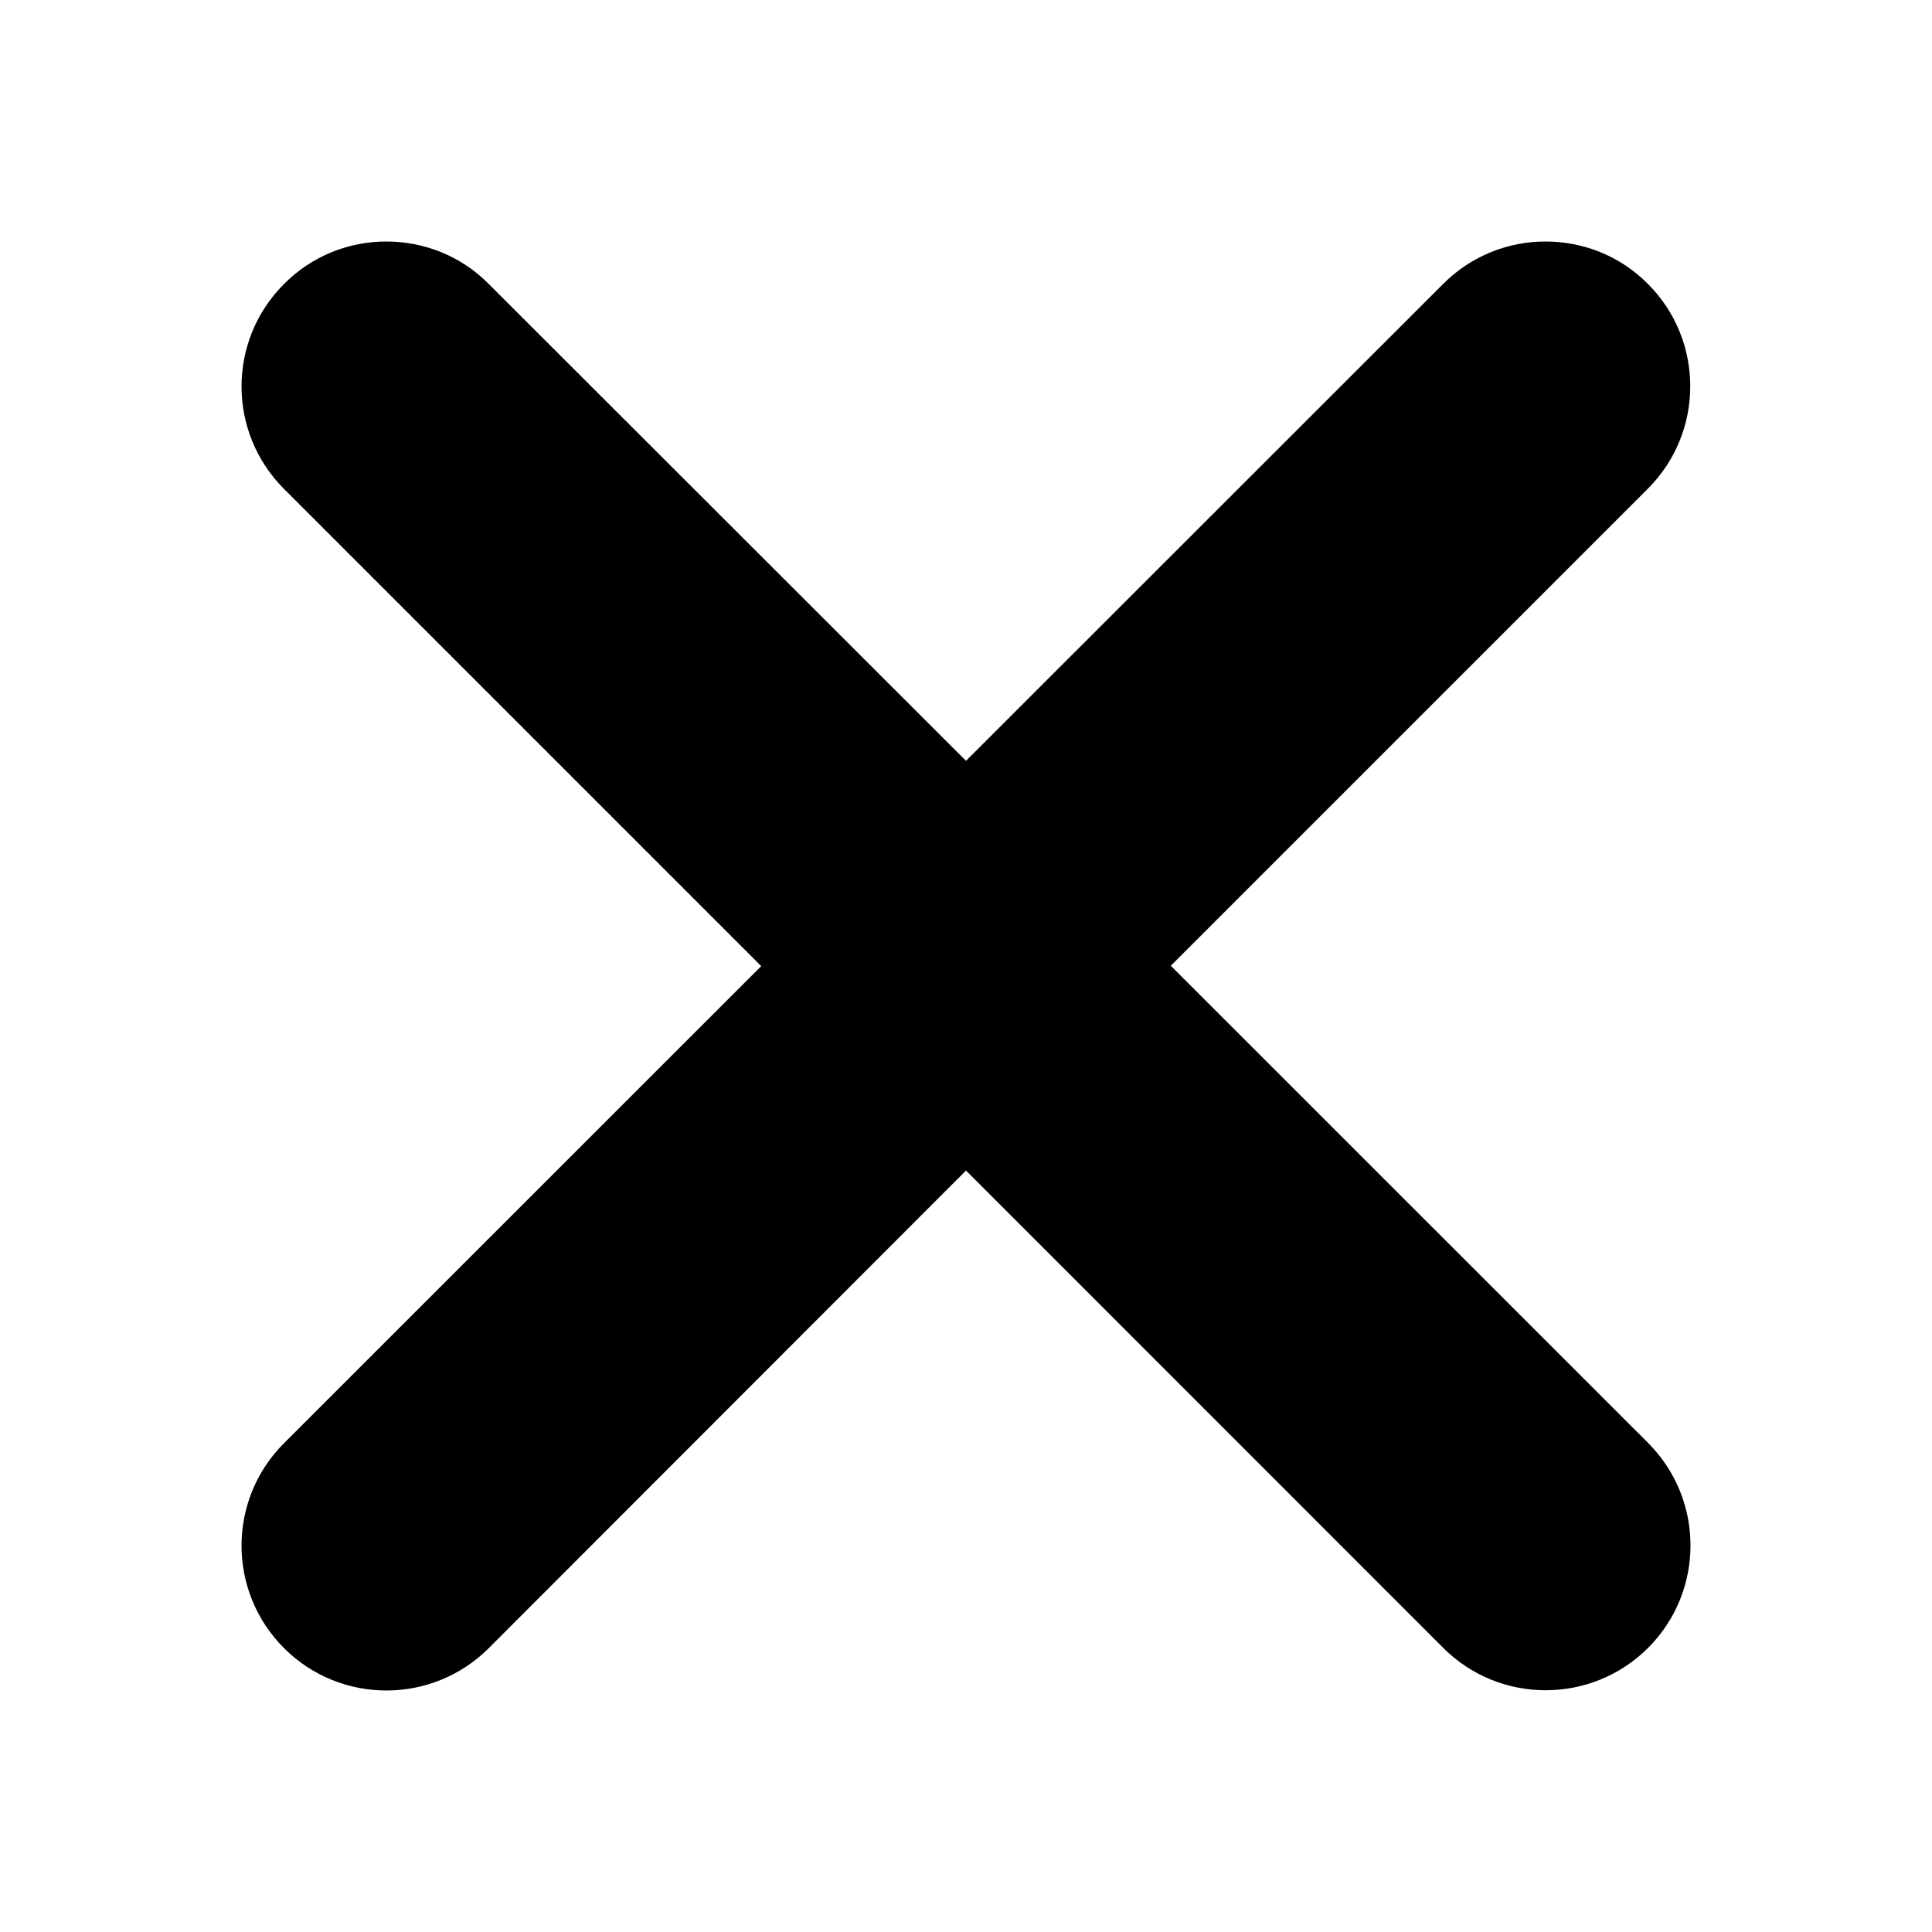
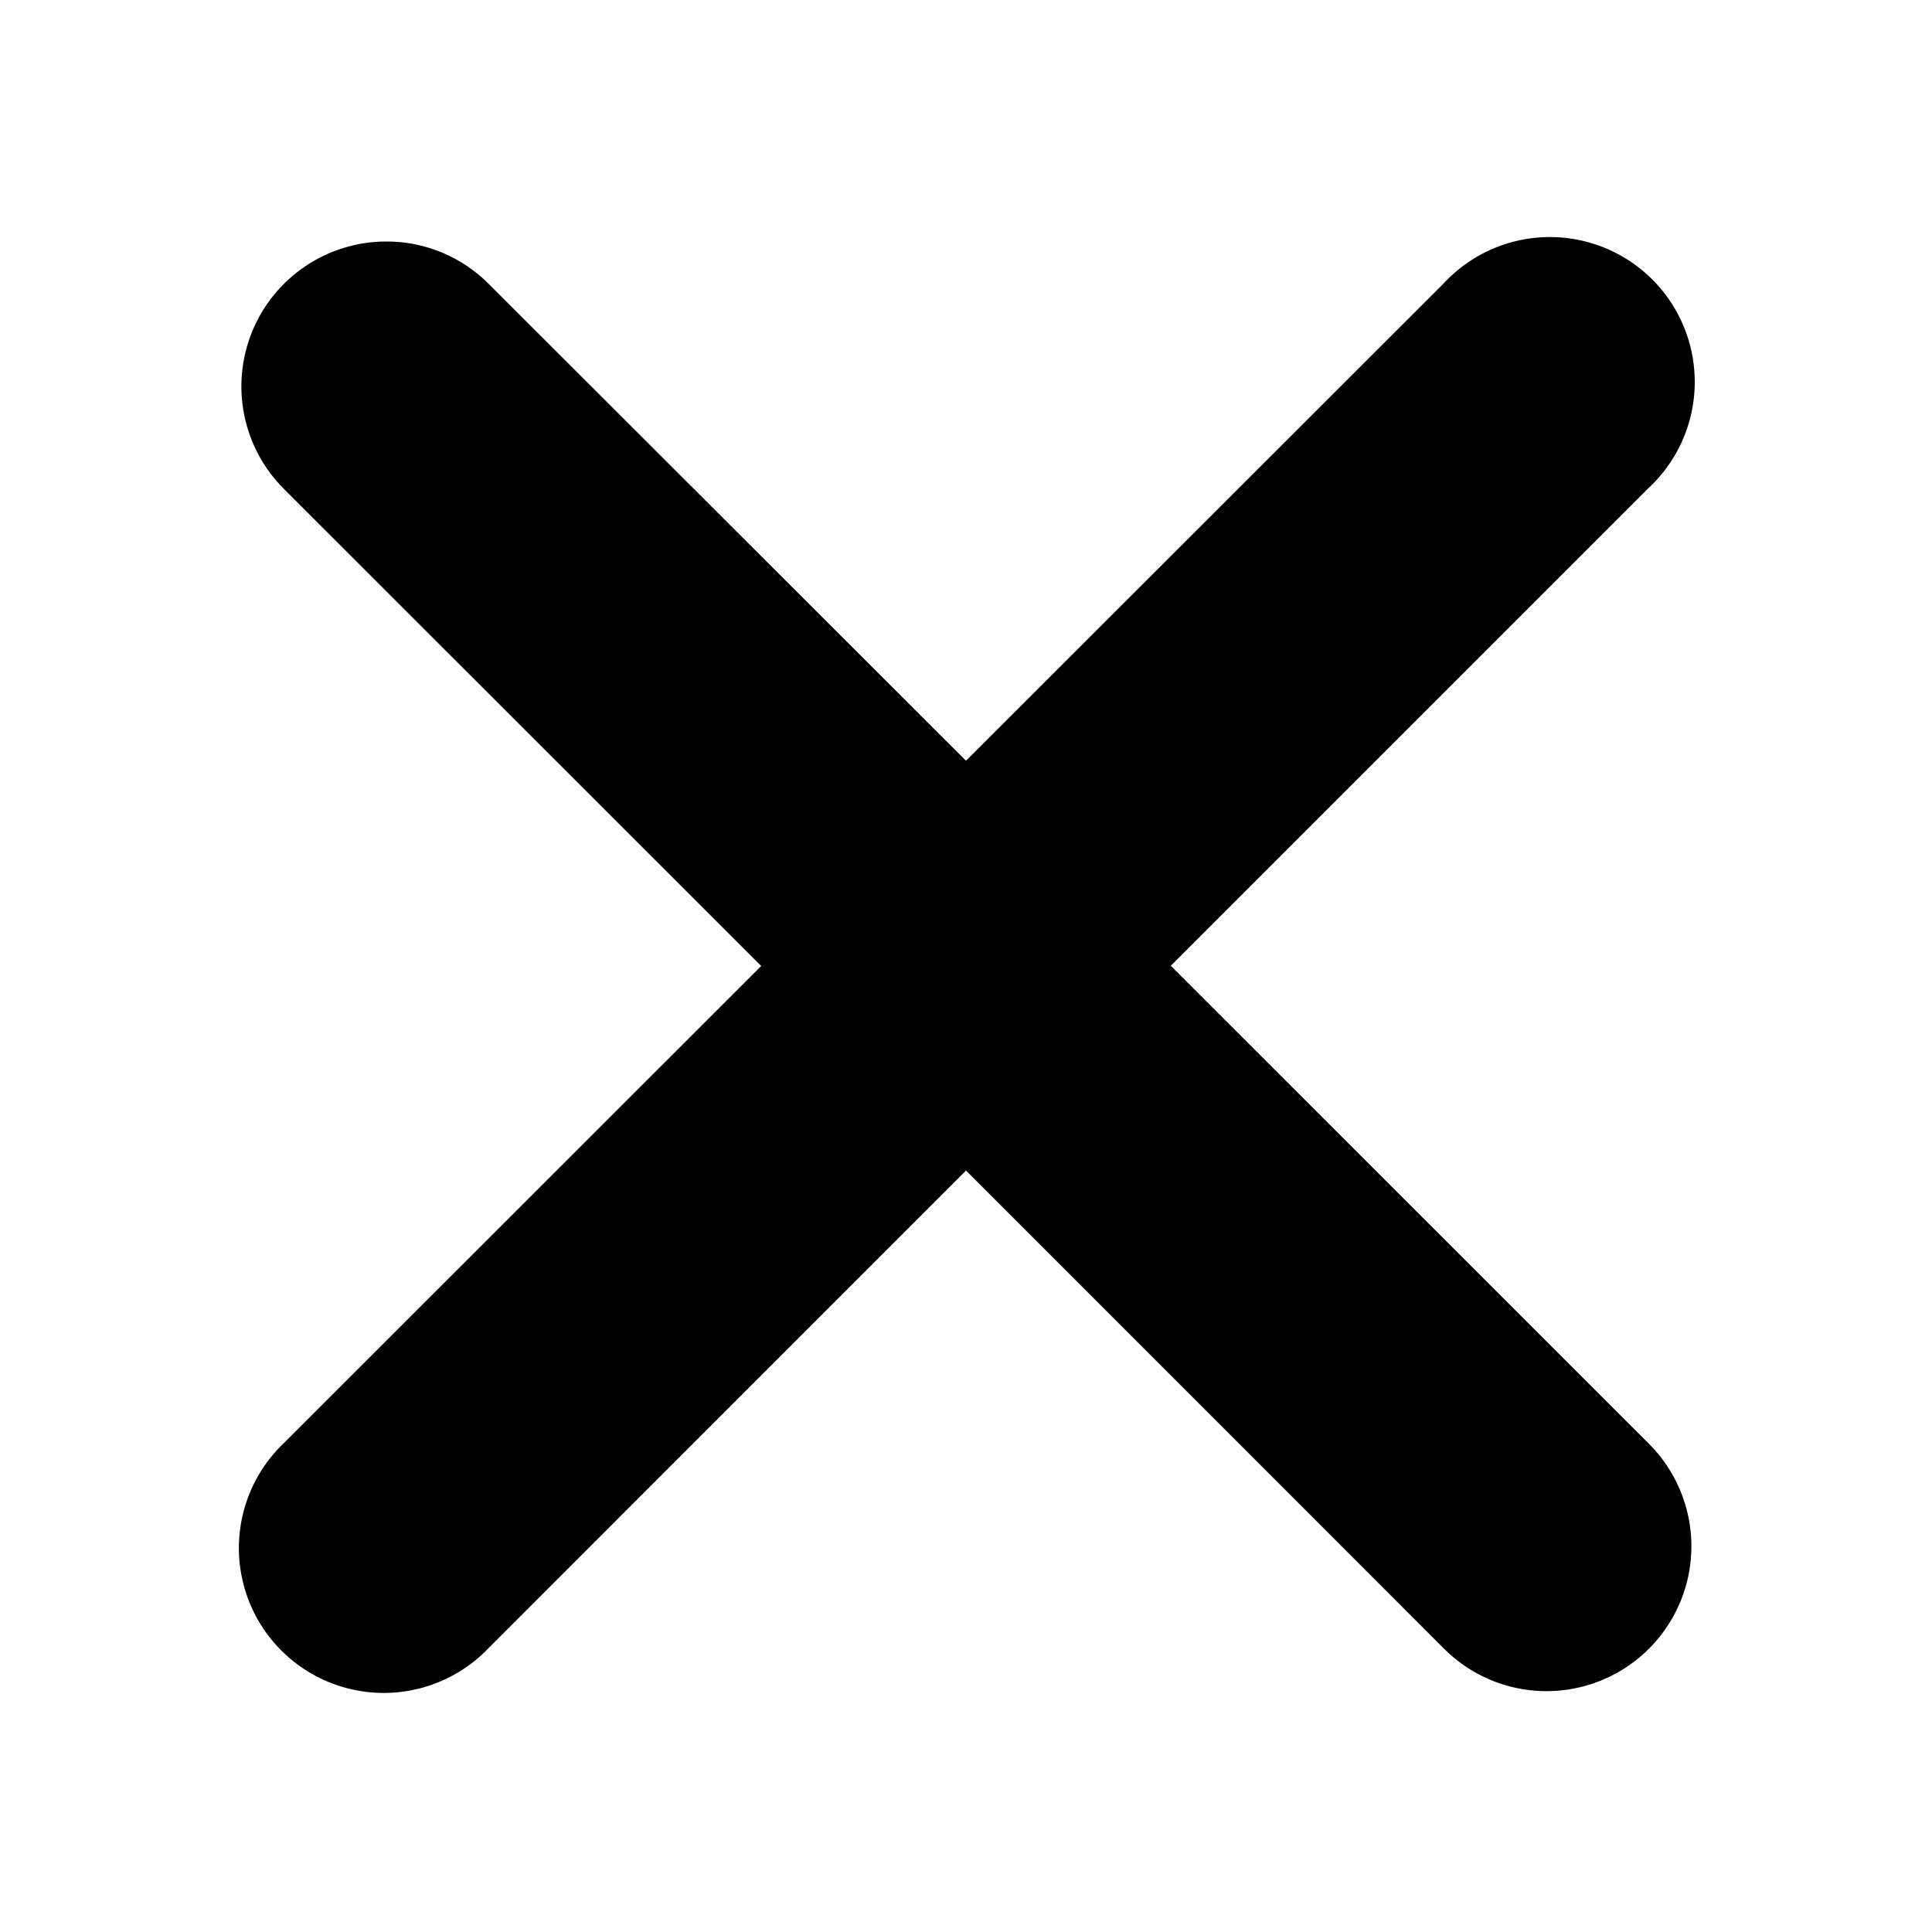
- <svg xmlns="http://www.w3.org/2000/svg" width="16" height="16" viewBox="0 0 16 16" fill="none">
-   <path d="M13.647 4.047C14.115 3.579 14.115 2.819 13.647 2.351C13.414 2.116 13.107 2 12.799 2C12.492 2 12.185 2.117 11.951 2.352L8 6.301L4.048 2.352C3.814 2.116 3.507 2 3.2 2C2.893 2 2.586 2.116 2.352 2.352C1.883 2.821 1.883 3.58 2.352 4.049L6.304 8.001L2.352 11.952C1.883 12.42 1.883 13.18 2.352 13.649C2.82 14.117 3.58 14.117 4.048 13.649L8 9.694L11.952 13.647C12.42 14.115 13.18 14.115 13.649 13.647C14.117 13.178 14.117 12.419 13.649 11.95L9.696 7.998L13.647 4.047Z" fill="black" />
+ <svg xmlns="http://www.w3.org/2000/svg" width="16" height="16" viewBox="0 0 16 16">
+   <path d="M13.647 4.047a1.2 1.2 0 1 0-1.696-1.695L8 6.3 4.048 2.352A1.19 1.19 0 0 0 3.2 2a1.2 1.2 0 0 0-.848 2.05L6.304 8l-3.952 3.95a1.2 1.2 0 1 0 1.696 1.697L8 9.694l3.952 3.953a1.2 1.2 0 1 0 1.697-1.697L9.696 7.998l3.95-3.95z" />
</svg>
